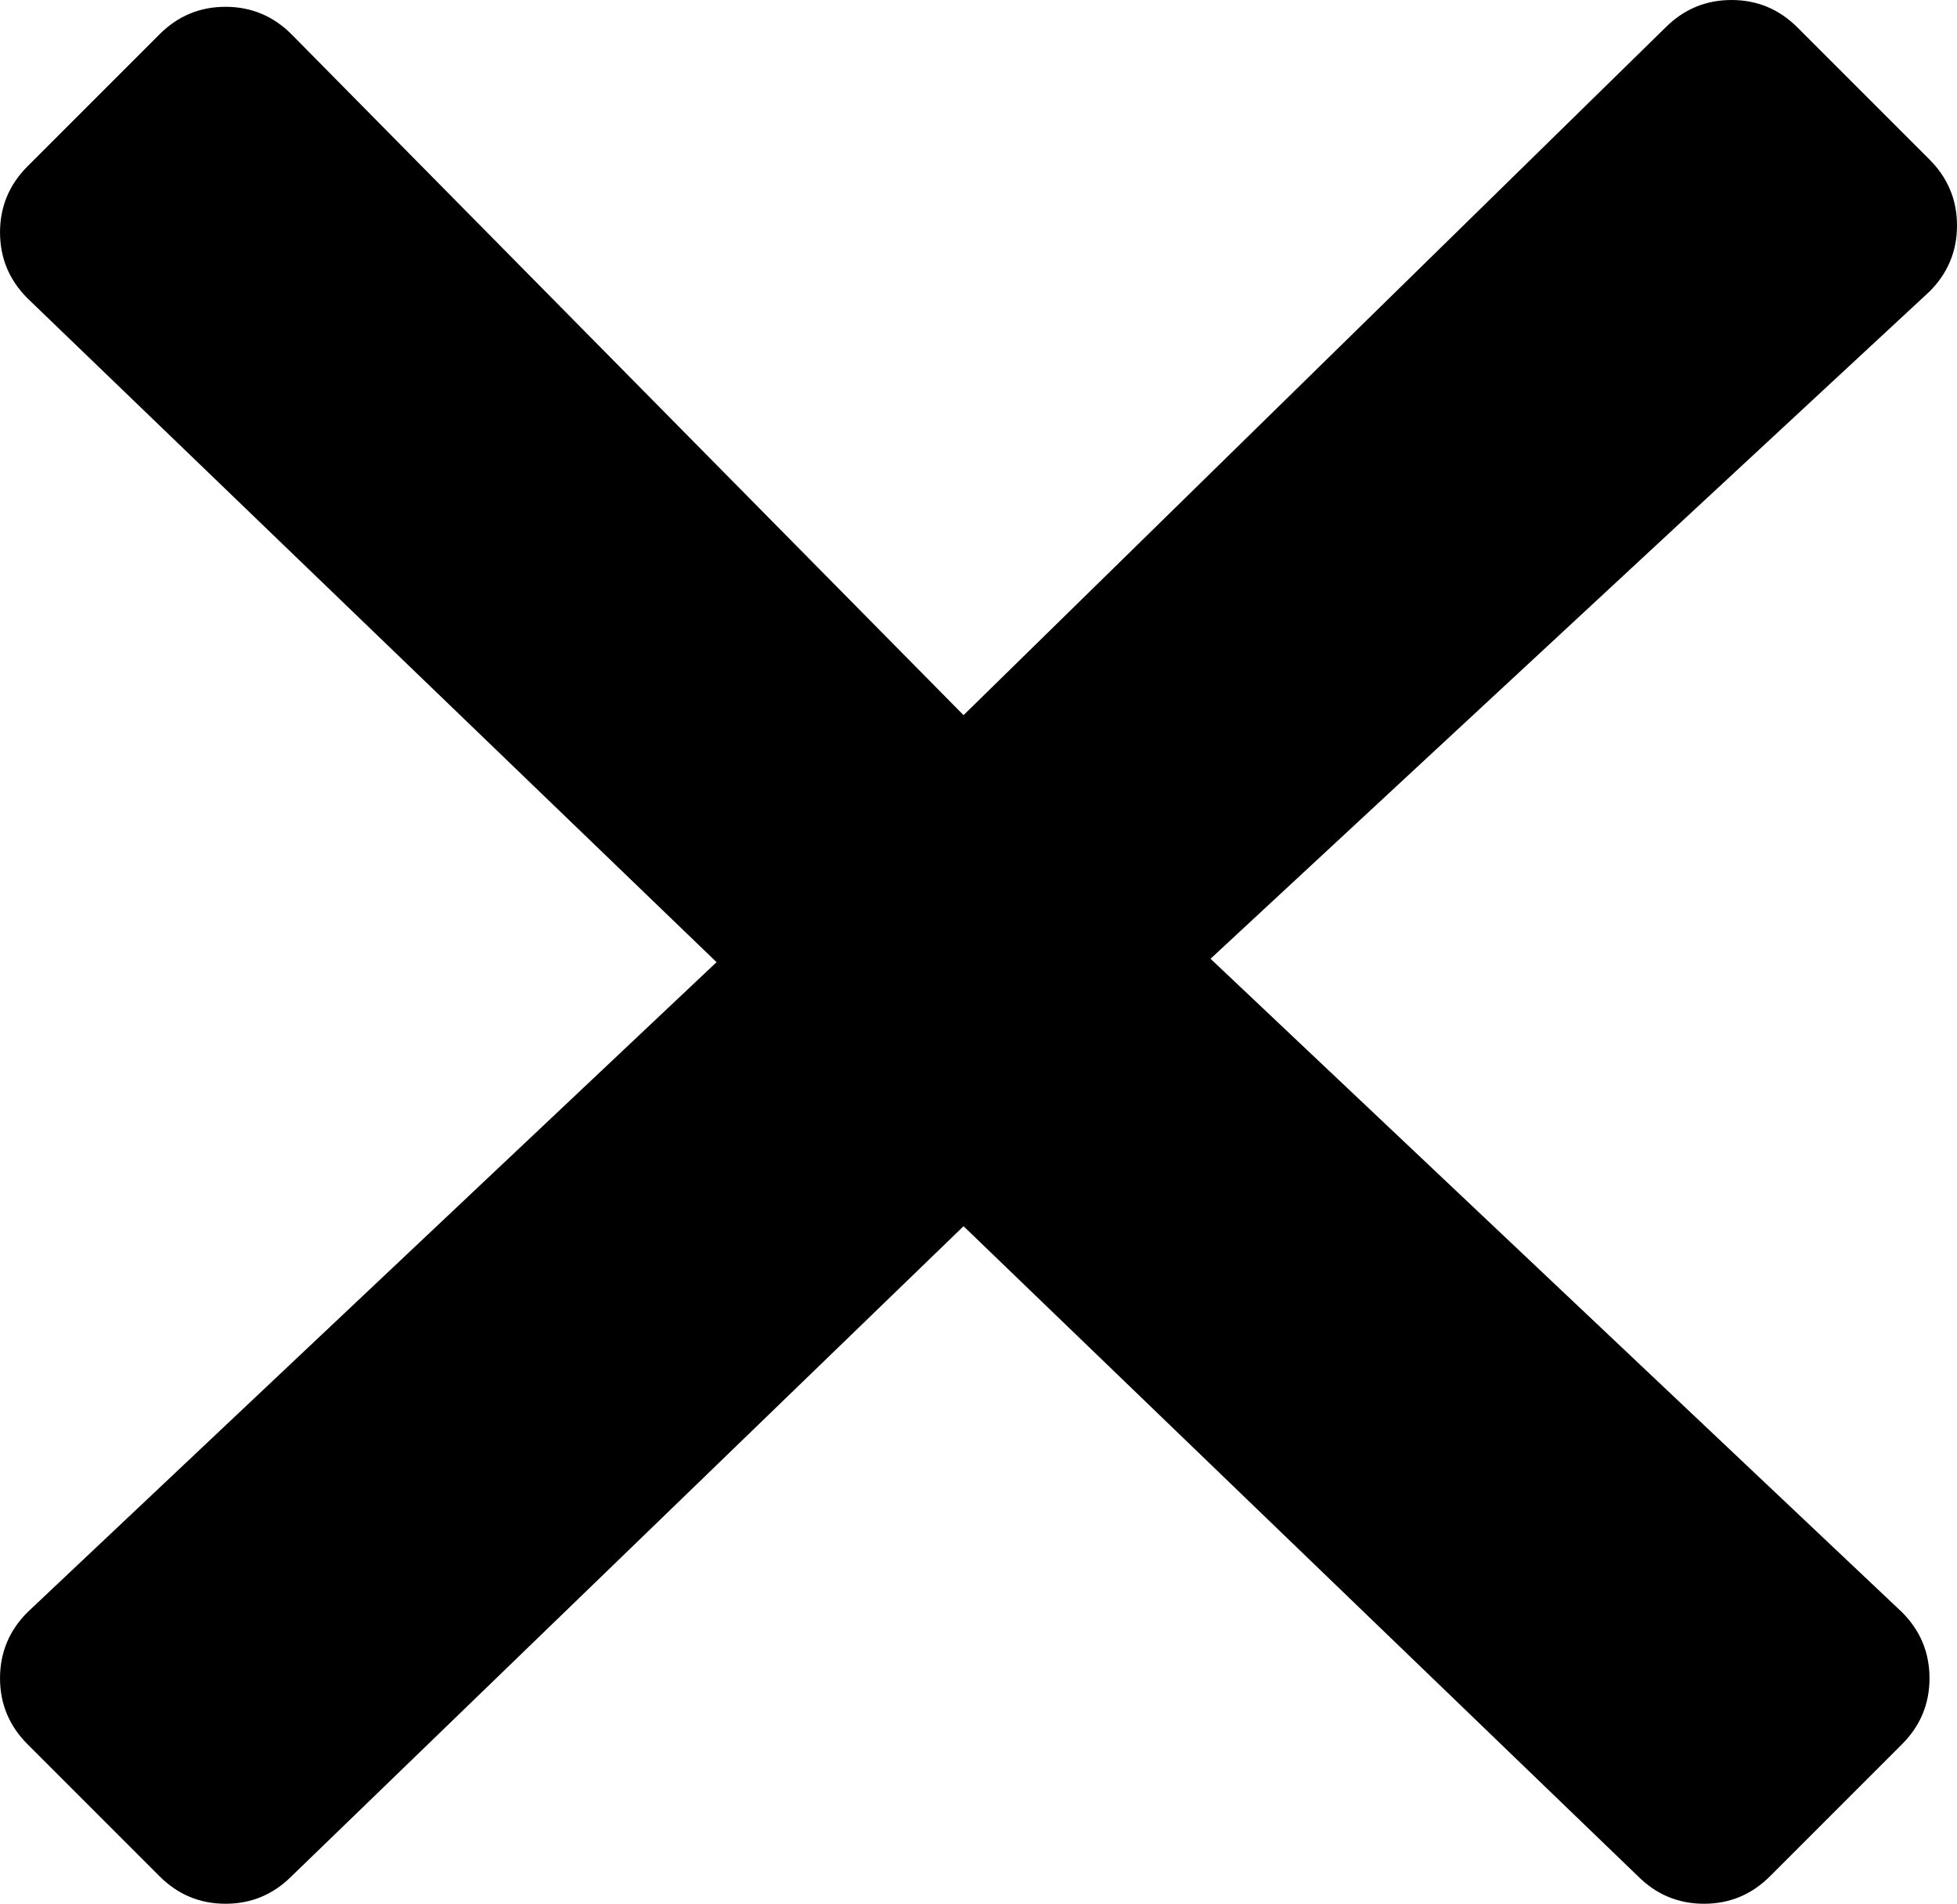
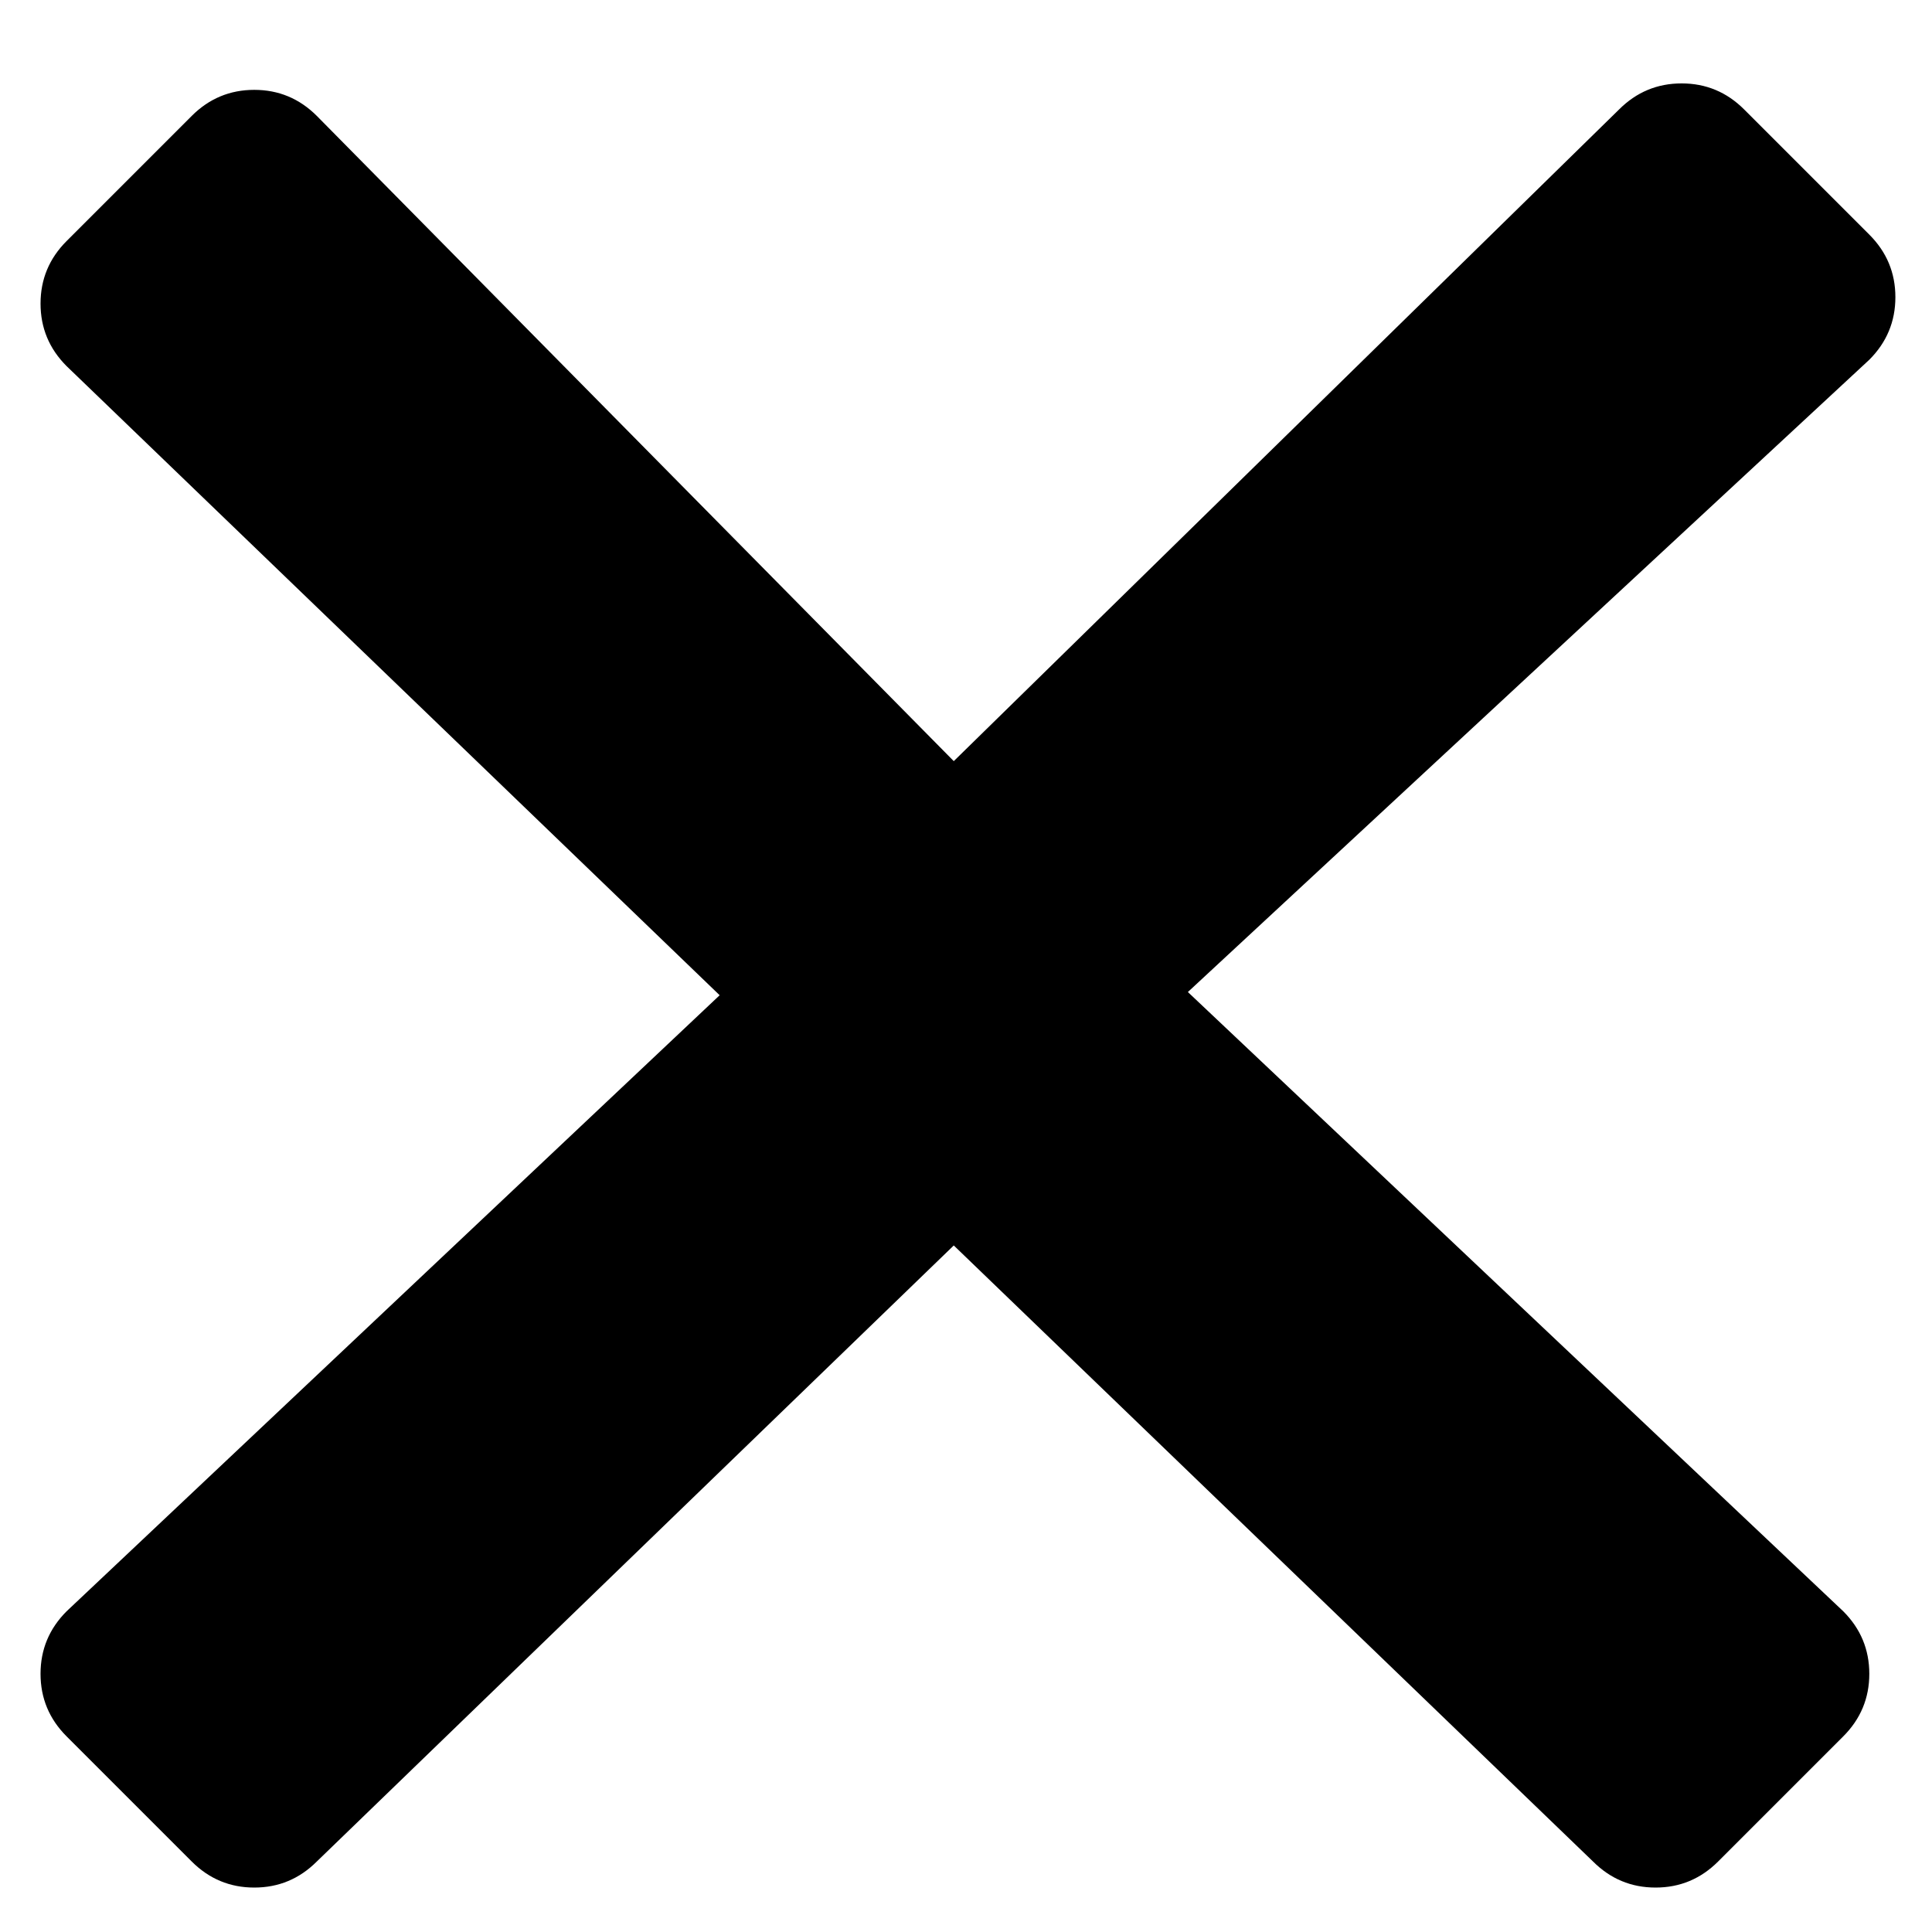
- <svg xmlns="http://www.w3.org/2000/svg" width="657.24" height="639.29" version="1.1" viewBox="-80 -80 575.09 559.38">
-   <path id="Path" d="m487.01-33.128c5.387 5.387 8.08 11.853 8.08 19.394 0 7.543-2.693 14.007-8.08 19.394l-211.28 196.05 203.2 192c5.387 5.389 8.08 11.854 8.08 19.396s-2.693 14.008-8.08 19.395l-38.791 38.79c-5.387 5.388-11.852 8.082-19.395 8.082s-14.008-2.694-19.395-8.082l-198.2-191-197.48 191c-5.387 5.387-11.851 8.082-19.395 8.082-7.541 0-14.006-2.695-19.394-8.082l-38.79-38.789c-5.387-5.389-8.083-11.854-8.083-19.396 0-7.543 2.695-14.008 8.083-19.396l202.48-191-202.48-195.05c-5.388-5.387-8.081-11.852-8.081-19.394 0-7.542 2.694-14.007 8.081-19.395l38.79-38.79c5.388-5.387 11.853-8.082 19.396-8.082 7.541 0 14.006 2.693 19.394 8.081l197.48 200.05 206.28-202.05c5.387-5.387 11.852-8.08 19.395-8.08s14.008 2.694 19.395 8.082z" />
+ <svg xmlns="http://www.w3.org/2000/svg" width="500" height="500" version="1.1" viewBox="0 0 500 500">
+   <path id="Path" d="m483.78 60.72c4.497 4.497 6.744 9.894 6.744 16.188 0 6.296-2.248 11.692-6.744 16.188l-176.36 163.64 169.61 160.26c4.497 4.498 6.744 9.895 6.744 16.19 0 6.295-2.248 11.692-6.744 16.189l-32.379 32.378c-4.497 4.497-9.893 6.746-16.189 6.746-6.296 0-11.692-2.249-16.189-6.746l-165.44-159.43-164.84 159.43c-4.497 4.497-9.892 6.746-16.189 6.746-6.295 0-11.691-2.249-16.188-6.746l-32.378-32.377c-4.497-4.498-6.747-9.895-6.747-16.19 0-6.296 2.249-11.692 6.747-16.19l169.01-159.43-169.01-162.81c-4.497-4.497-6.745-9.893-6.745-16.188s2.249-11.692 6.745-16.189l32.378-32.378c4.497-4.497 9.894-6.746 16.19-6.746 6.295 0 11.691 2.248 16.188 6.745l164.84 166.98 172.18-168.65c4.497-4.497 9.893-6.744 16.189-6.744 6.296 0 11.692 2.249 16.189 6.746z" stroke-width=".835" />
</svg>
